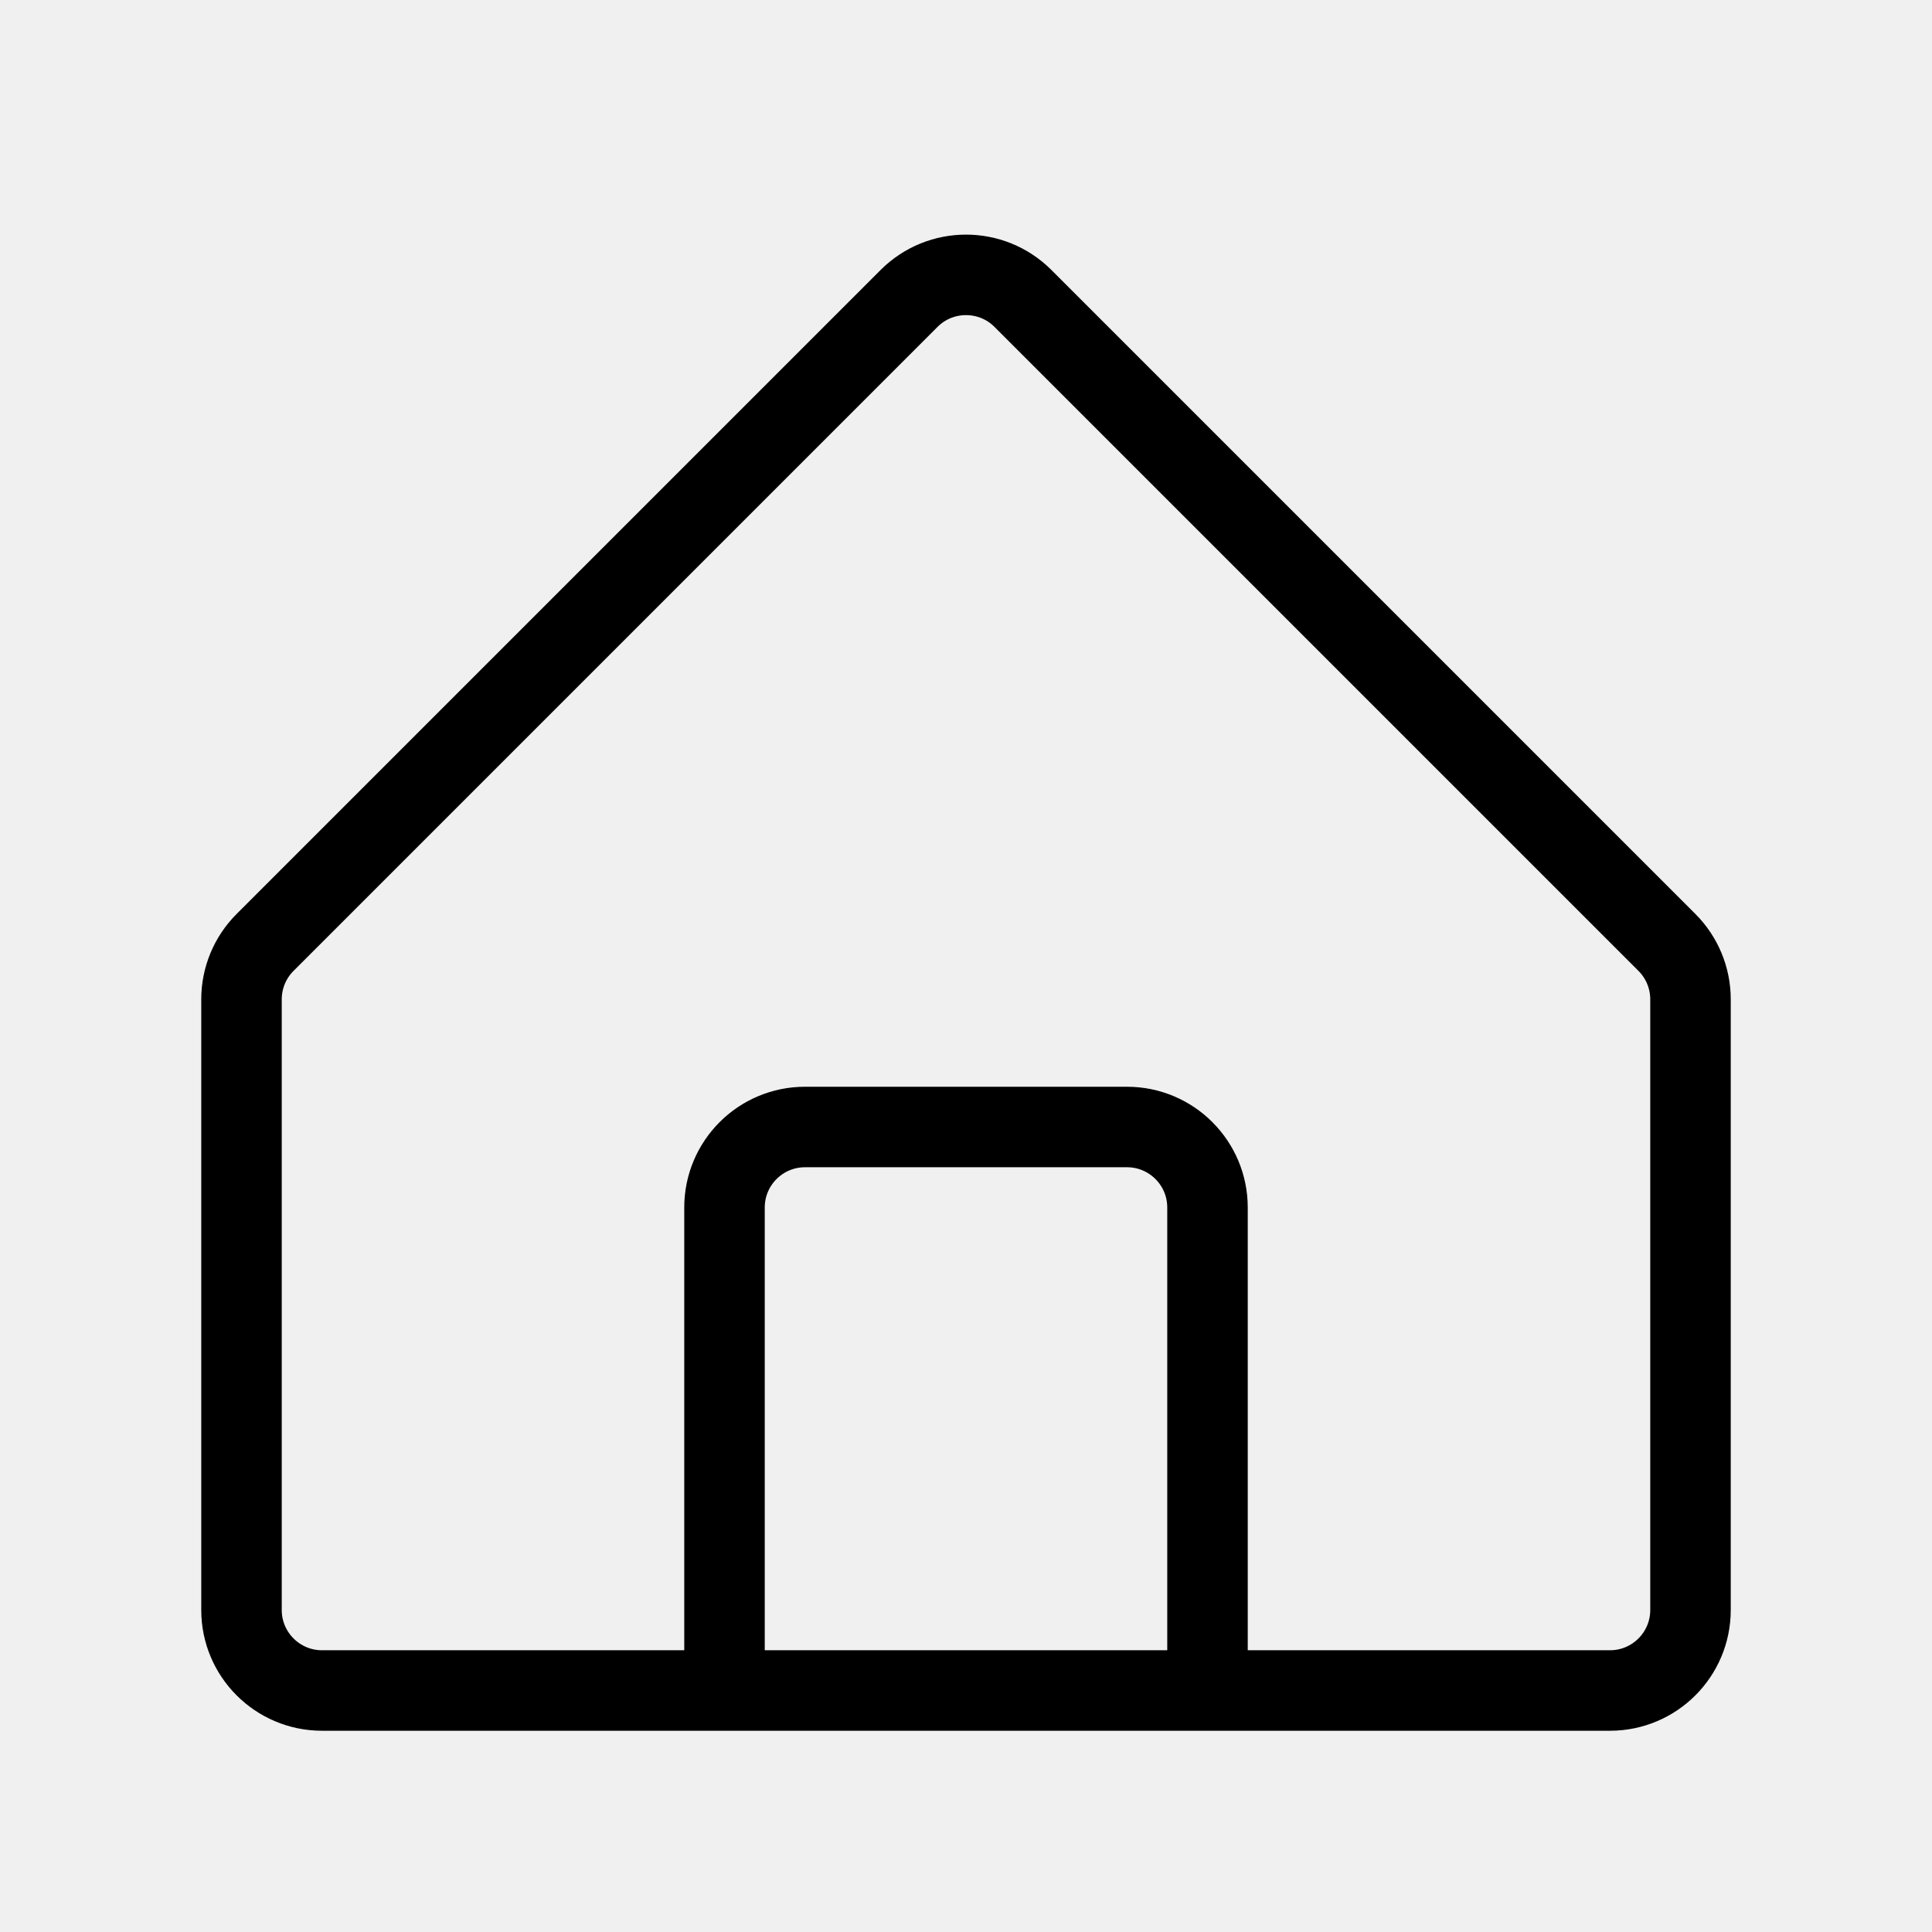
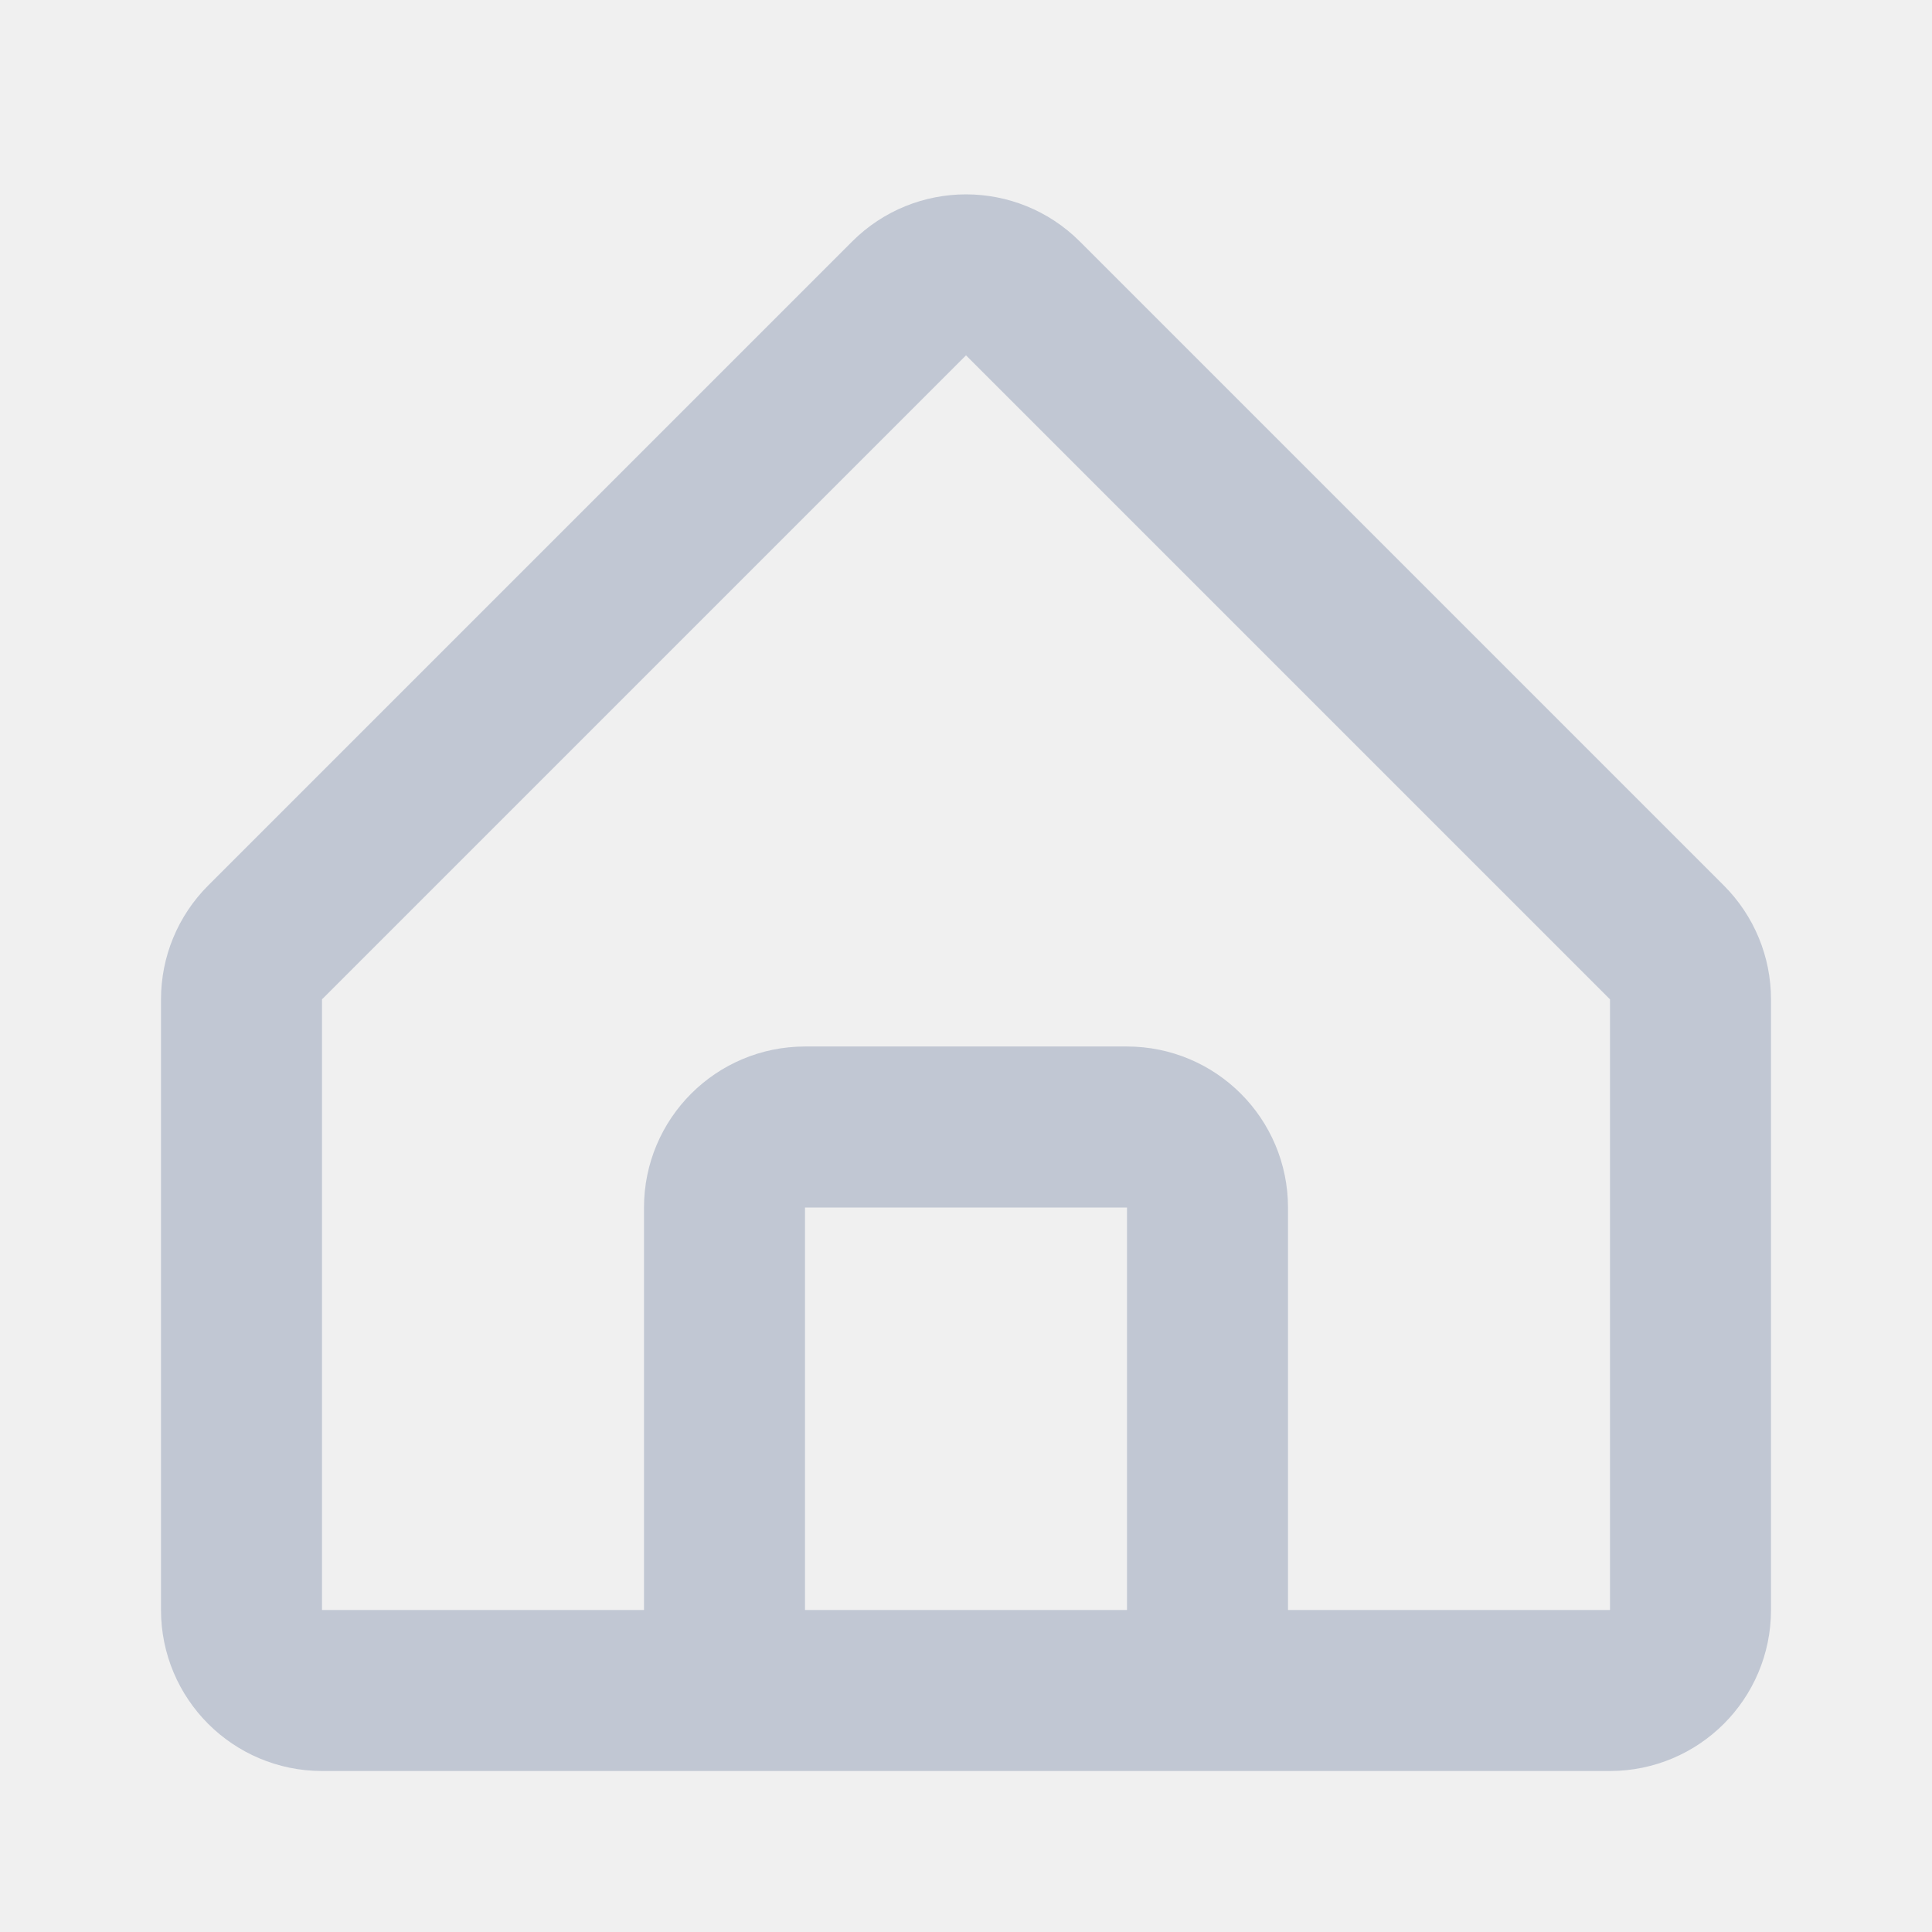
<svg xmlns="http://www.w3.org/2000/svg" width="800px" height="800px" viewBox="0 0 24 24" fill="none">
  <g clip-path="url(#clip0_15_3)">
    <rect width="24" height="24" fill="none" />
-     <path d="M9 21H4C3.448 21 3 20.552 3 20V12.414C3 12.149 3.105 11.895 3.293 11.707L11.293 3.707C11.683 3.317 12.317 3.317 12.707 3.707L20.707 11.707C20.895 11.895 21 12.149 21 12.414V20C21 20.552 20.552 21 20 21H15M9 21H15M9 21V15C9 14.448 9.448 14 10 14H14C14.552 14 15 14.448 15 15V21" stroke="#000000" stroke-linejoin="round" />
+     <path d="M9 21H4C3.448 21 3 20.552 3 20V12.414C3 12.149 3.105 11.895 3.293 11.707L11.293 3.707C11.683 3.317 12.317 3.317 12.707 3.707L20.707 11.707C20.895 11.895 21 12.149 21 12.414V20C21 20.552 20.552 21 20 21H15M9 21H15M9 21V15C9 14.448 9.448 14 10 14H14C14.552 14 15 14.448 15 15V21" stroke="#C1C7D3" stroke-width="2" stroke-linejoin="round" />
  </g>
  <defs>
    <clipPath id="clip0_15_3">
-       <rect width="24" height="24" fill="white" />
+       <rect width="24" height="24" fill="none" />
    </clipPath>
  </defs>
</svg>
